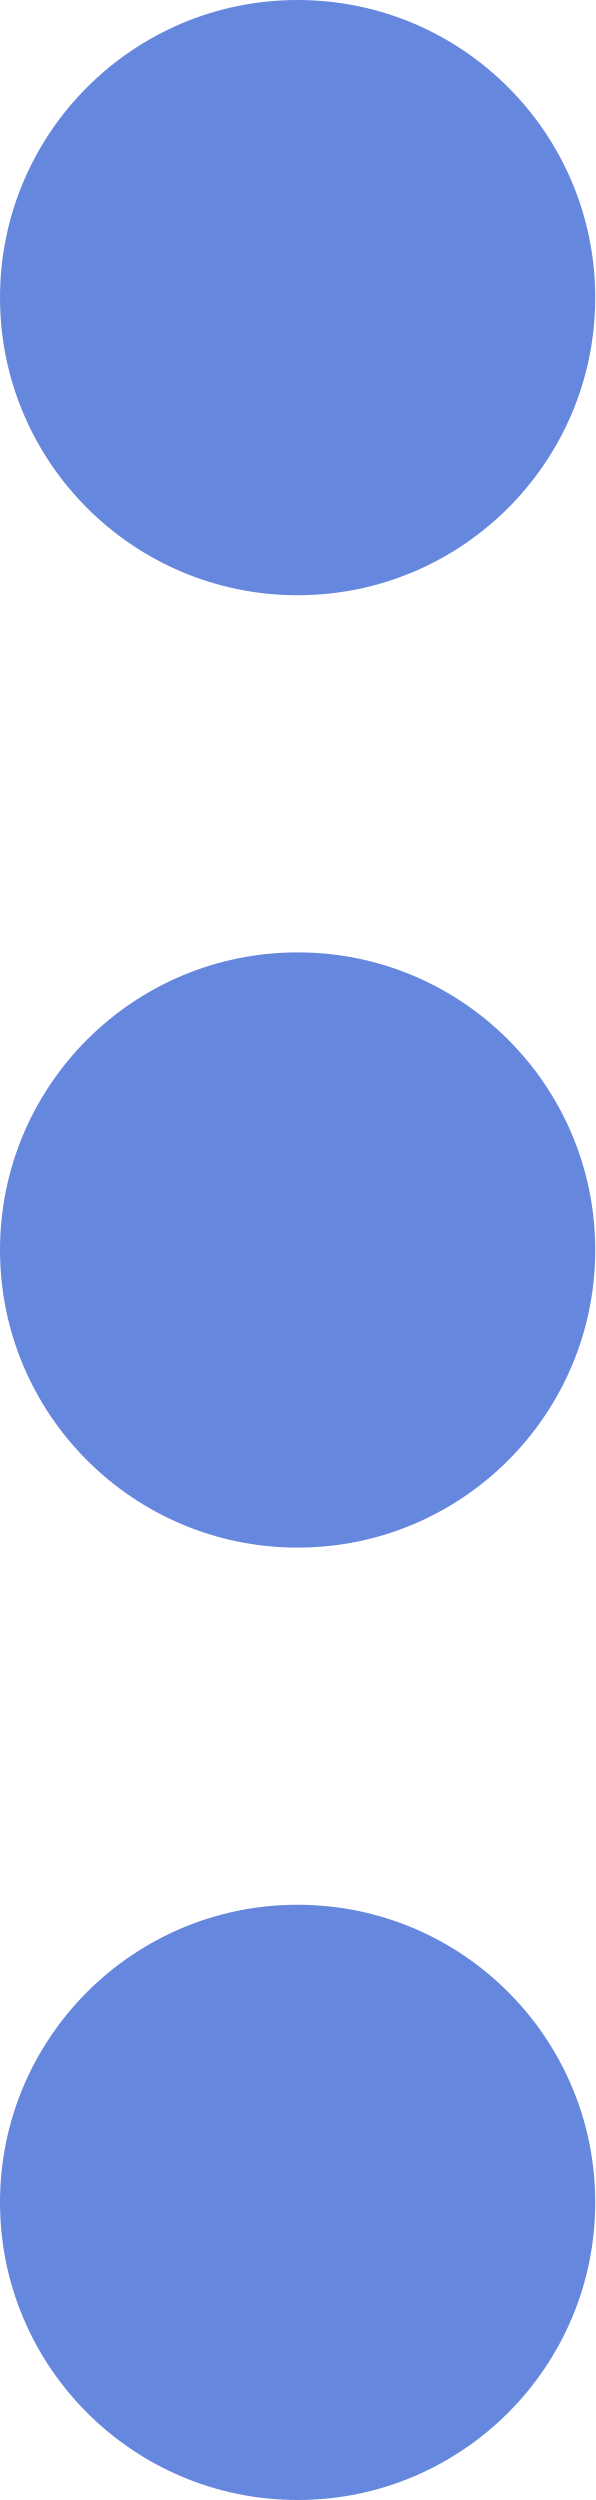
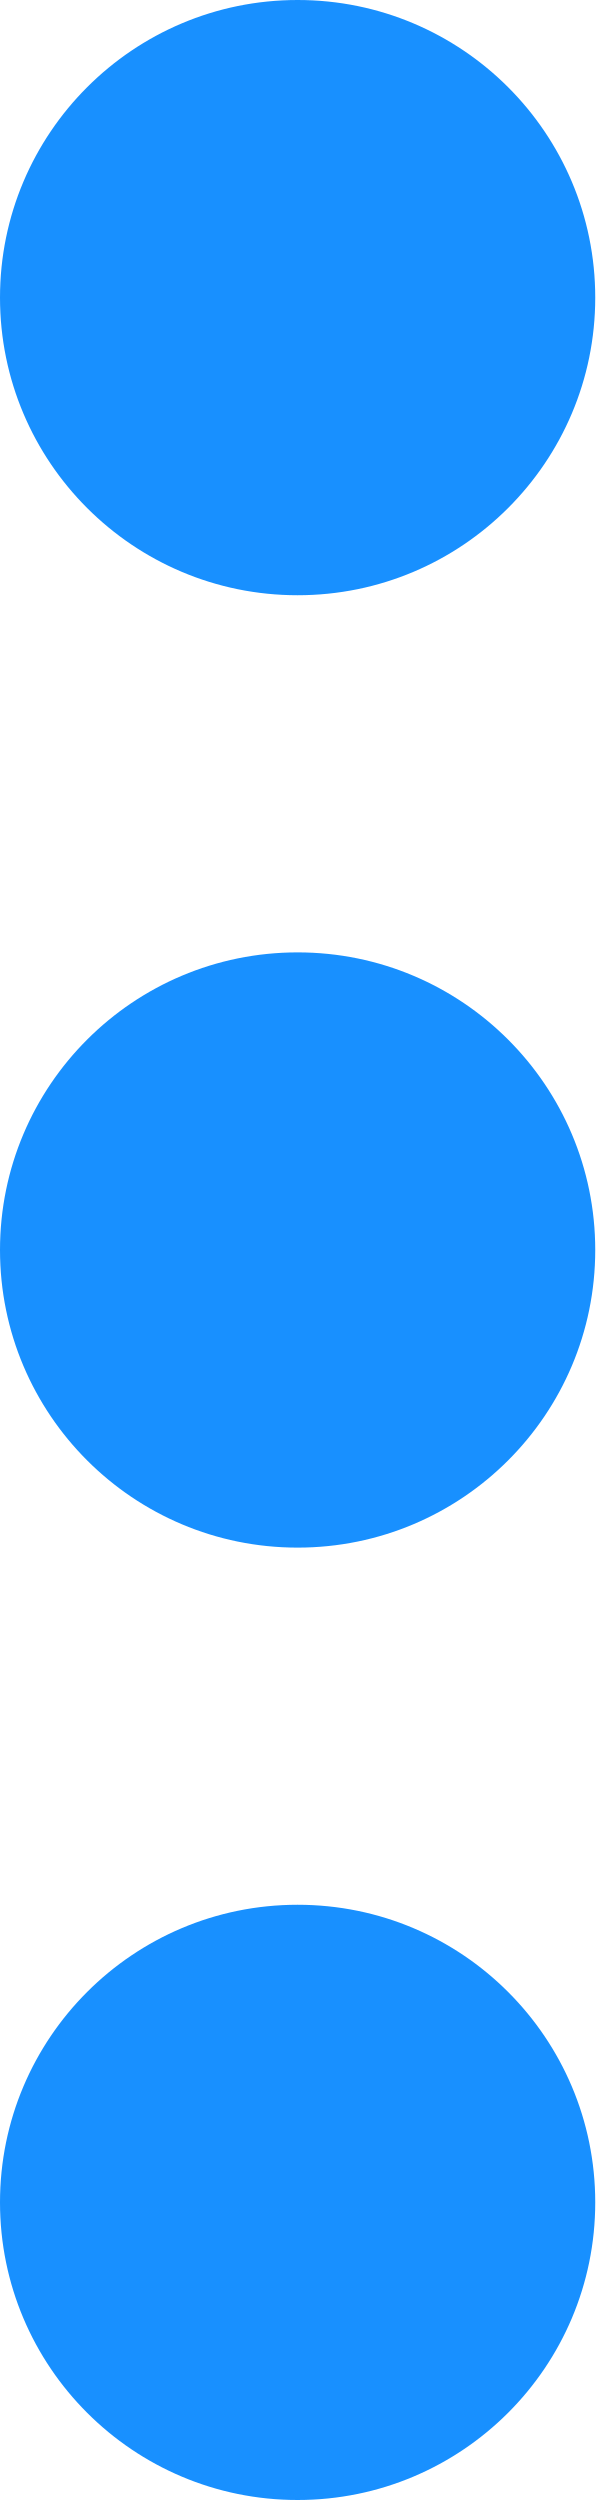
<svg xmlns="http://www.w3.org/2000/svg" width="5" height="21" viewBox="0 0 5 21" fill="none">
-   <circle cx="2.5" cy="2.5" r="2.5" transform="rotate(-90 2.5 2.5)" fill="#6588DE" />
-   <circle cx="2.5" cy="10.5" r="2.5" transform="rotate(-90 2.5 10.5)" fill="#6588DE" />
-   <circle cx="2.5" cy="18.5" r="2.5" transform="rotate(-90 2.5 18.5)" fill="#6588DE" />
+   <circle cx="2.5" cy="2.5" r="2.5" transform="rotate(-90 2.5 2.5)" fill="#1890ff" />
+   <circle cx="2.5" cy="10.5" r="2.5" transform="rotate(-90 2.5 10.5)" fill="#1890ff" />
+   <circle cx="2.5" cy="18.5" r="2.5" transform="rotate(-90 2.5 18.5)" fill="#1890ff" />
</svg>
